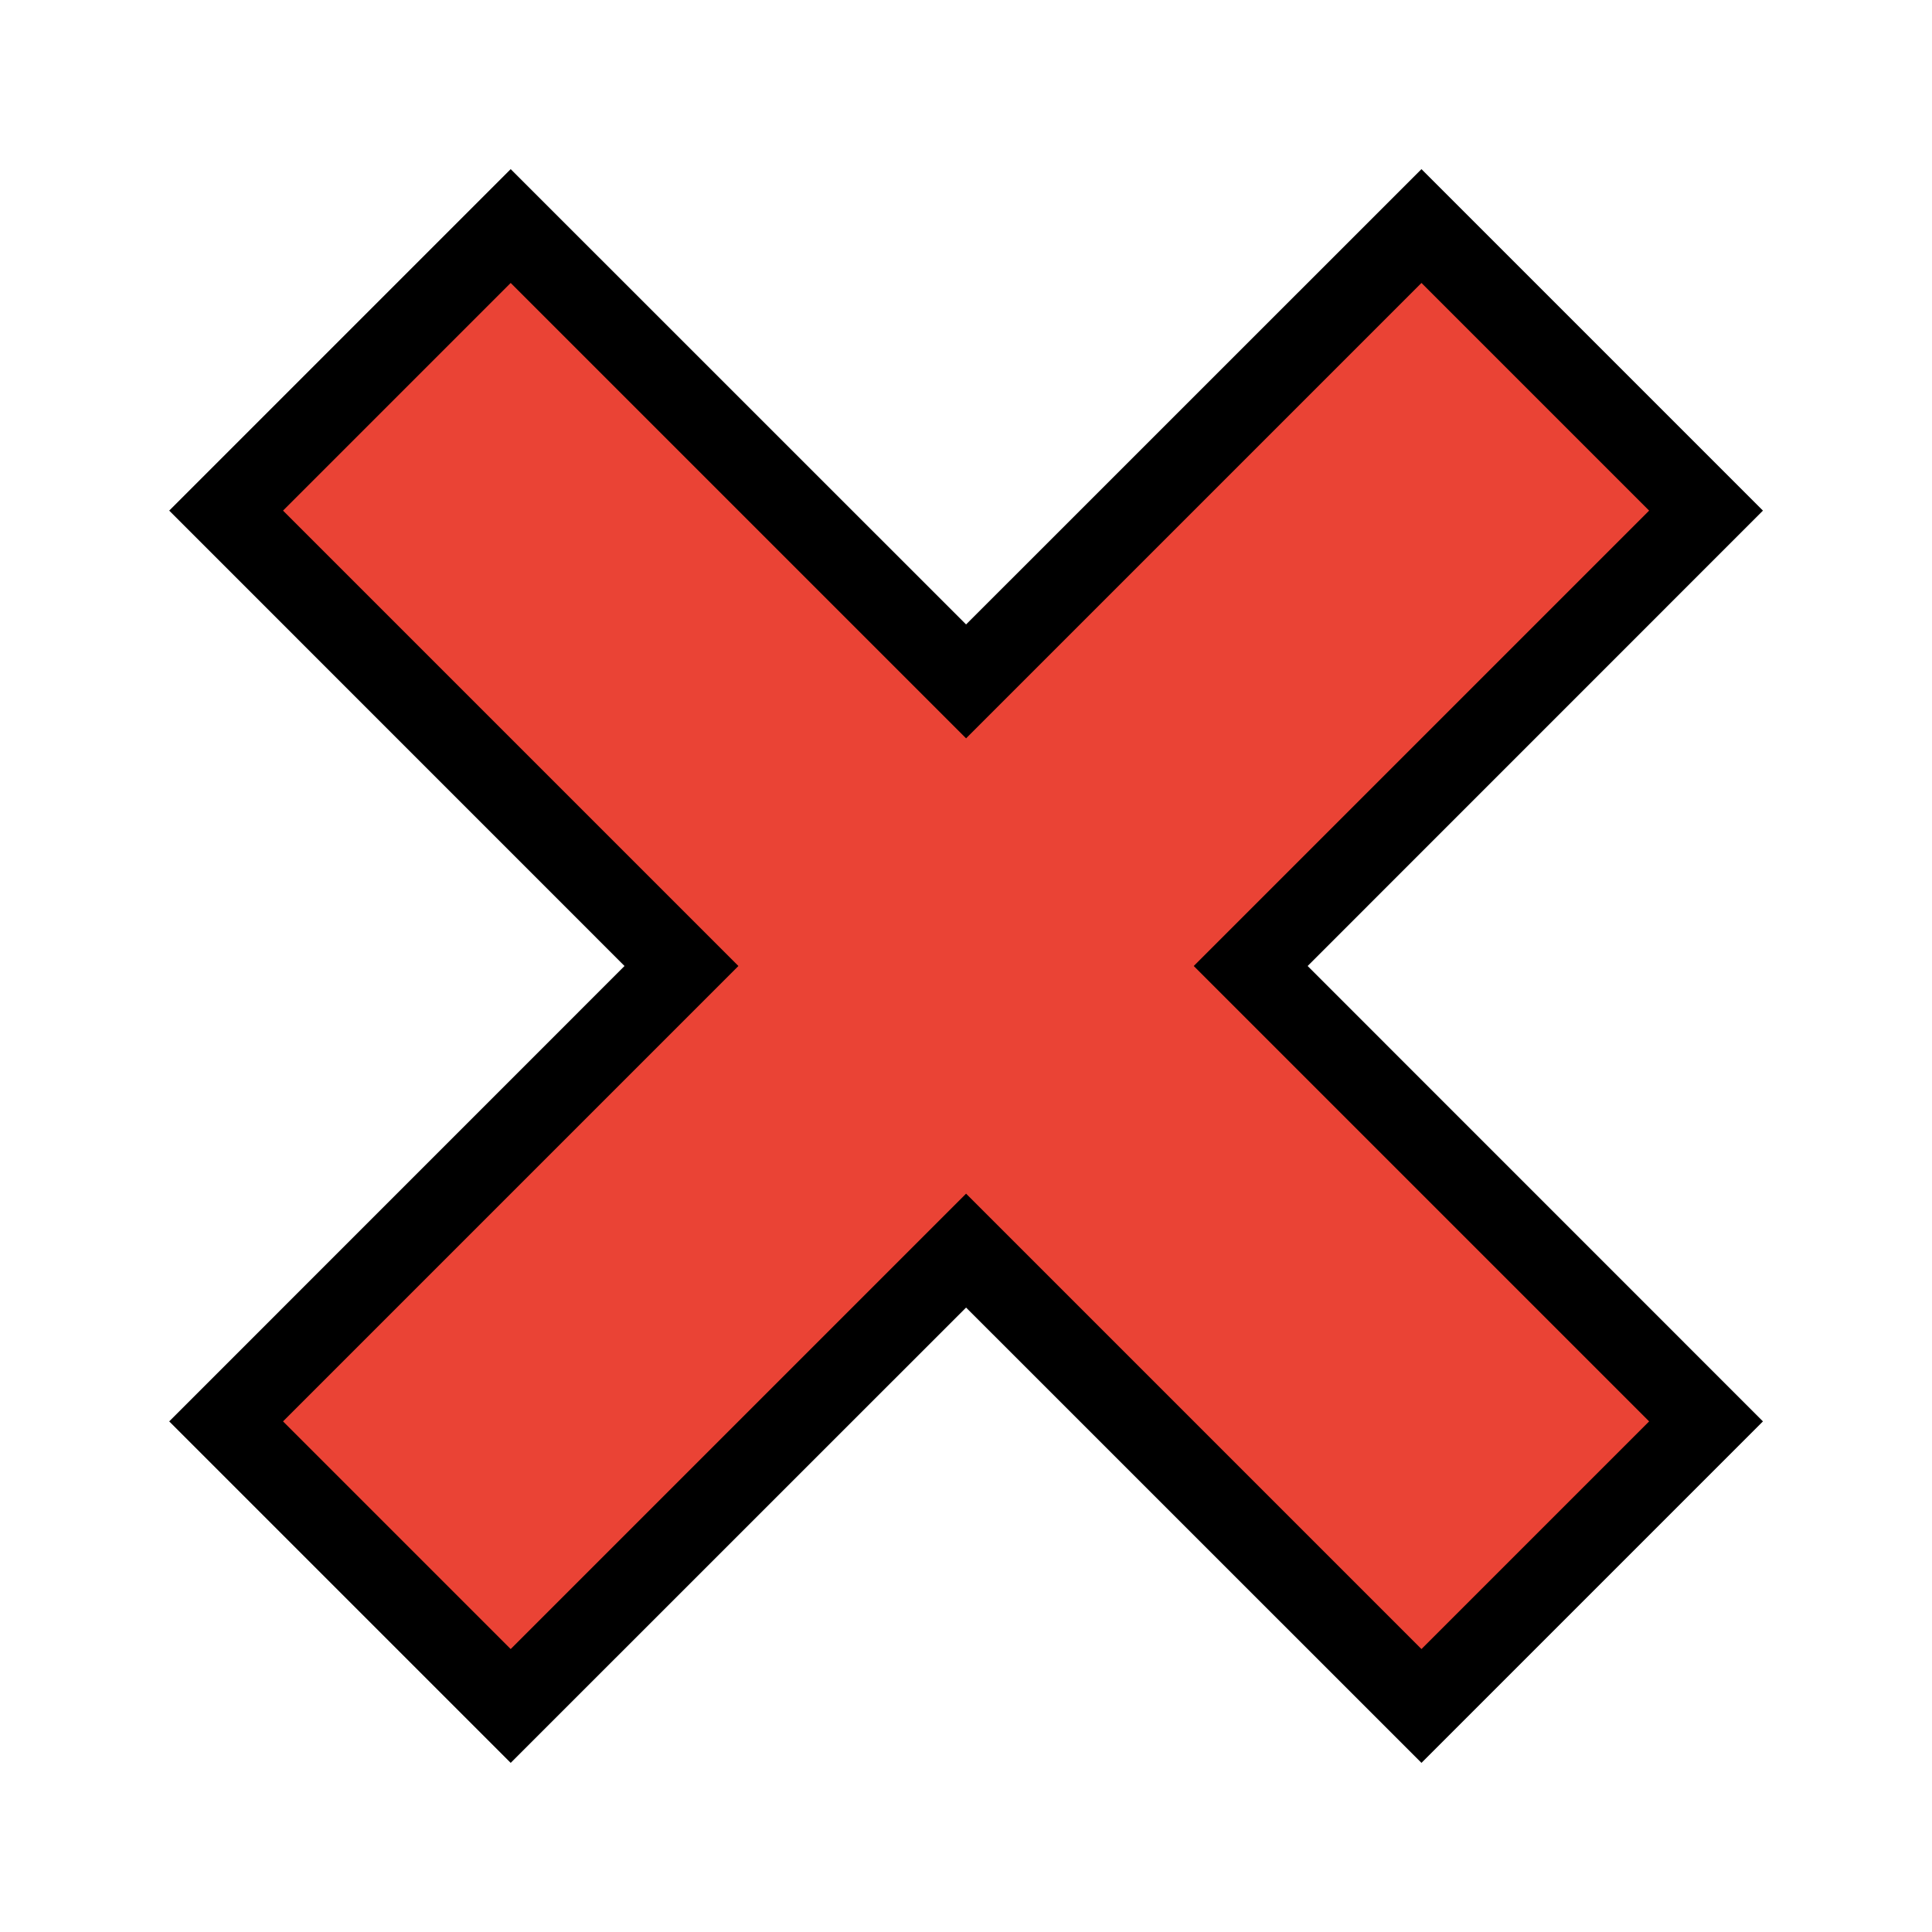
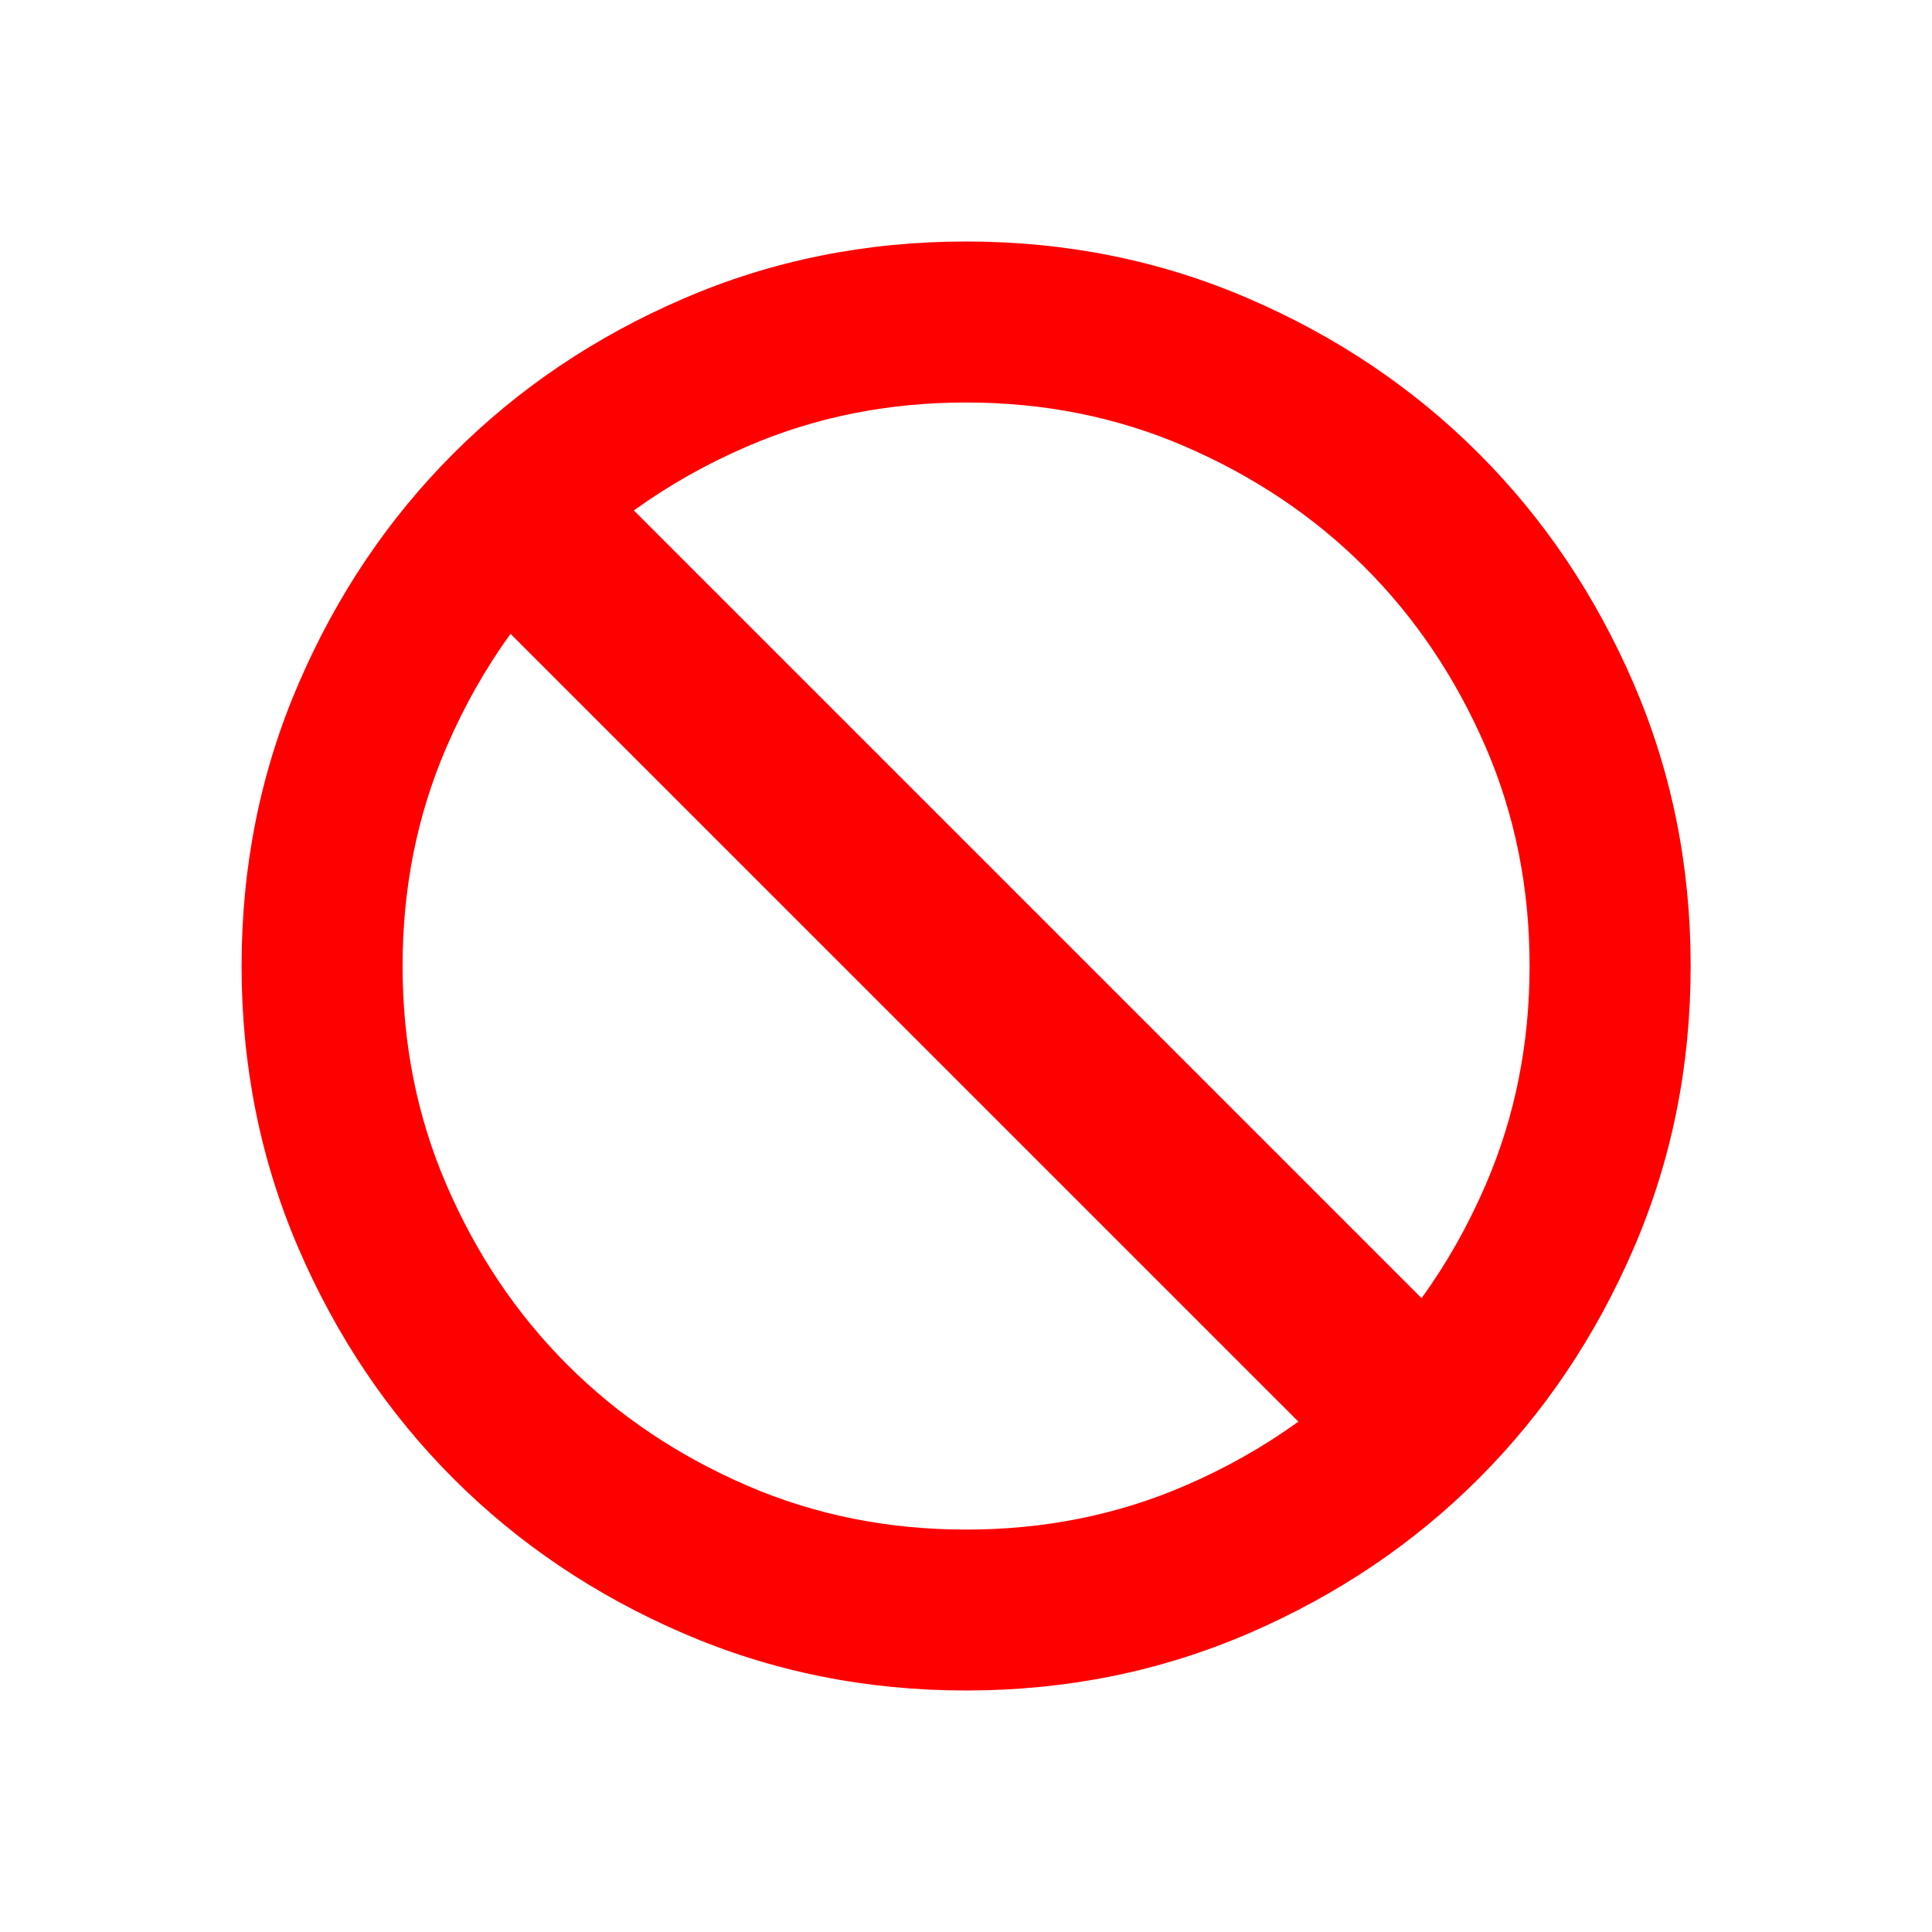
- <svg xmlns="http://www.w3.org/2000/svg" width="100%" height="100%" viewBox="0 0 24 24" version="1.1" xml:space="preserve" style="fill-rule:evenodd;clip-rule:evenodd;stroke-linejoin:round;stroke-miterlimit:2;" id="svg3">
-   <defs id="defs3">
+ <svg xmlns="http://www.w3.org/2000/svg" width="100%" height="100%" viewBox="0 0 24 24" version="1.1" xml:space="preserve" style="fill-rule:evenodd;clip-rule:evenodd;stroke-linejoin:round;stroke-miterlimit:2;" id="svg2">
+   <defs id="defs2">
        
    
            
            
-             
        
                
-             
-                 
            </defs>
-   <path d="M 7.758,12 2.102,6.343 6.344,2.101 12.001,7.757 17.658,2.101 l 4.242,4.242 -5.656,5.657 5.656,5.657 -4.242,4.242 -5.657,-5.656 -5.657,5.656 -4.242,-4.242 z" id="path1" style="fill:#000000;fill-opacity:1" />
-   <path d="M 9.173,12 3.516,6.343 6.344,3.515 12.001,9.172 17.658,3.515 l 2.828,2.828 -5.657,5.657 5.657,5.657 -2.828,2.828 -5.657,-5.657 -5.657,5.657 -2.828,-2.828 z" style="fill:#ea4335" id="path2" />
+   <path d="m 12.001,21 c -1.245,0 -2.415,-0.236 -3.51,-0.709 C 7.396,19.819 6.443,19.178 5.633,18.368 4.823,17.558 4.182,16.605 3.709,15.51 3.237,14.415 3.001,13.245 3.001,12 c 0,-1.245 0.236,-2.415 0.709,-3.51 C 4.182,7.395 4.823,6.443 5.633,5.633 6.443,4.823 7.396,4.181 8.491,3.709 9.586,3.236 10.756,3 12.001,3 c 1.245,0 2.415,0.236 3.51,0.709 1.095,0.472 2.048,1.114 2.858,1.924 0.81,0.81 1.451,1.762 1.924,2.857 0.473,1.095 0.709,2.265 0.709,3.51 0,1.245 -0.236,2.415 -0.709,3.51 -0.473,1.095 -1.114,2.047 -1.924,2.857 -0.81,0.81 -1.762,1.451 -2.858,1.924 -1.095,0.472 -2.265,0.709 -3.51,0.709 z M 6.342,7.874 C 6.03,8.304 5.765,8.774 5.546,9.282 5.18,10.13 5.001,11.036 5.001,12 c 0,0.964 0.179,1.87 0.545,2.718 0.369,0.856 0.868,1.602 1.502,2.236 0.633,0.633 1.38,1.132 2.236,1.502 0.848,0.366 1.754,0.545 2.718,0.545 0.964,0 1.87,-0.179 2.718,-0.545 0.509,-0.219 0.978,-0.485 1.409,-0.796 z M 17.659,16.126 c 0.312,-0.43 0.577,-0.9 0.797,-1.409 0.366,-0.848 0.545,-1.754 0.545,-2.718 0,-0.964 -0.179,-1.87 -0.545,-2.718 C 18.086,8.426 17.587,7.68 16.954,7.047 16.321,6.414 15.574,5.915 14.718,5.545 13.871,5.179 12.964,5 12.001,5 c -0.964,0 -1.87,0.179 -2.718,0.545 -0.509,0.219 -0.978,0.485 -1.409,0.796 z" id="path1" style="stroke-width:0.022;fill:#ff0000;fill-opacity:1" />
</svg>
